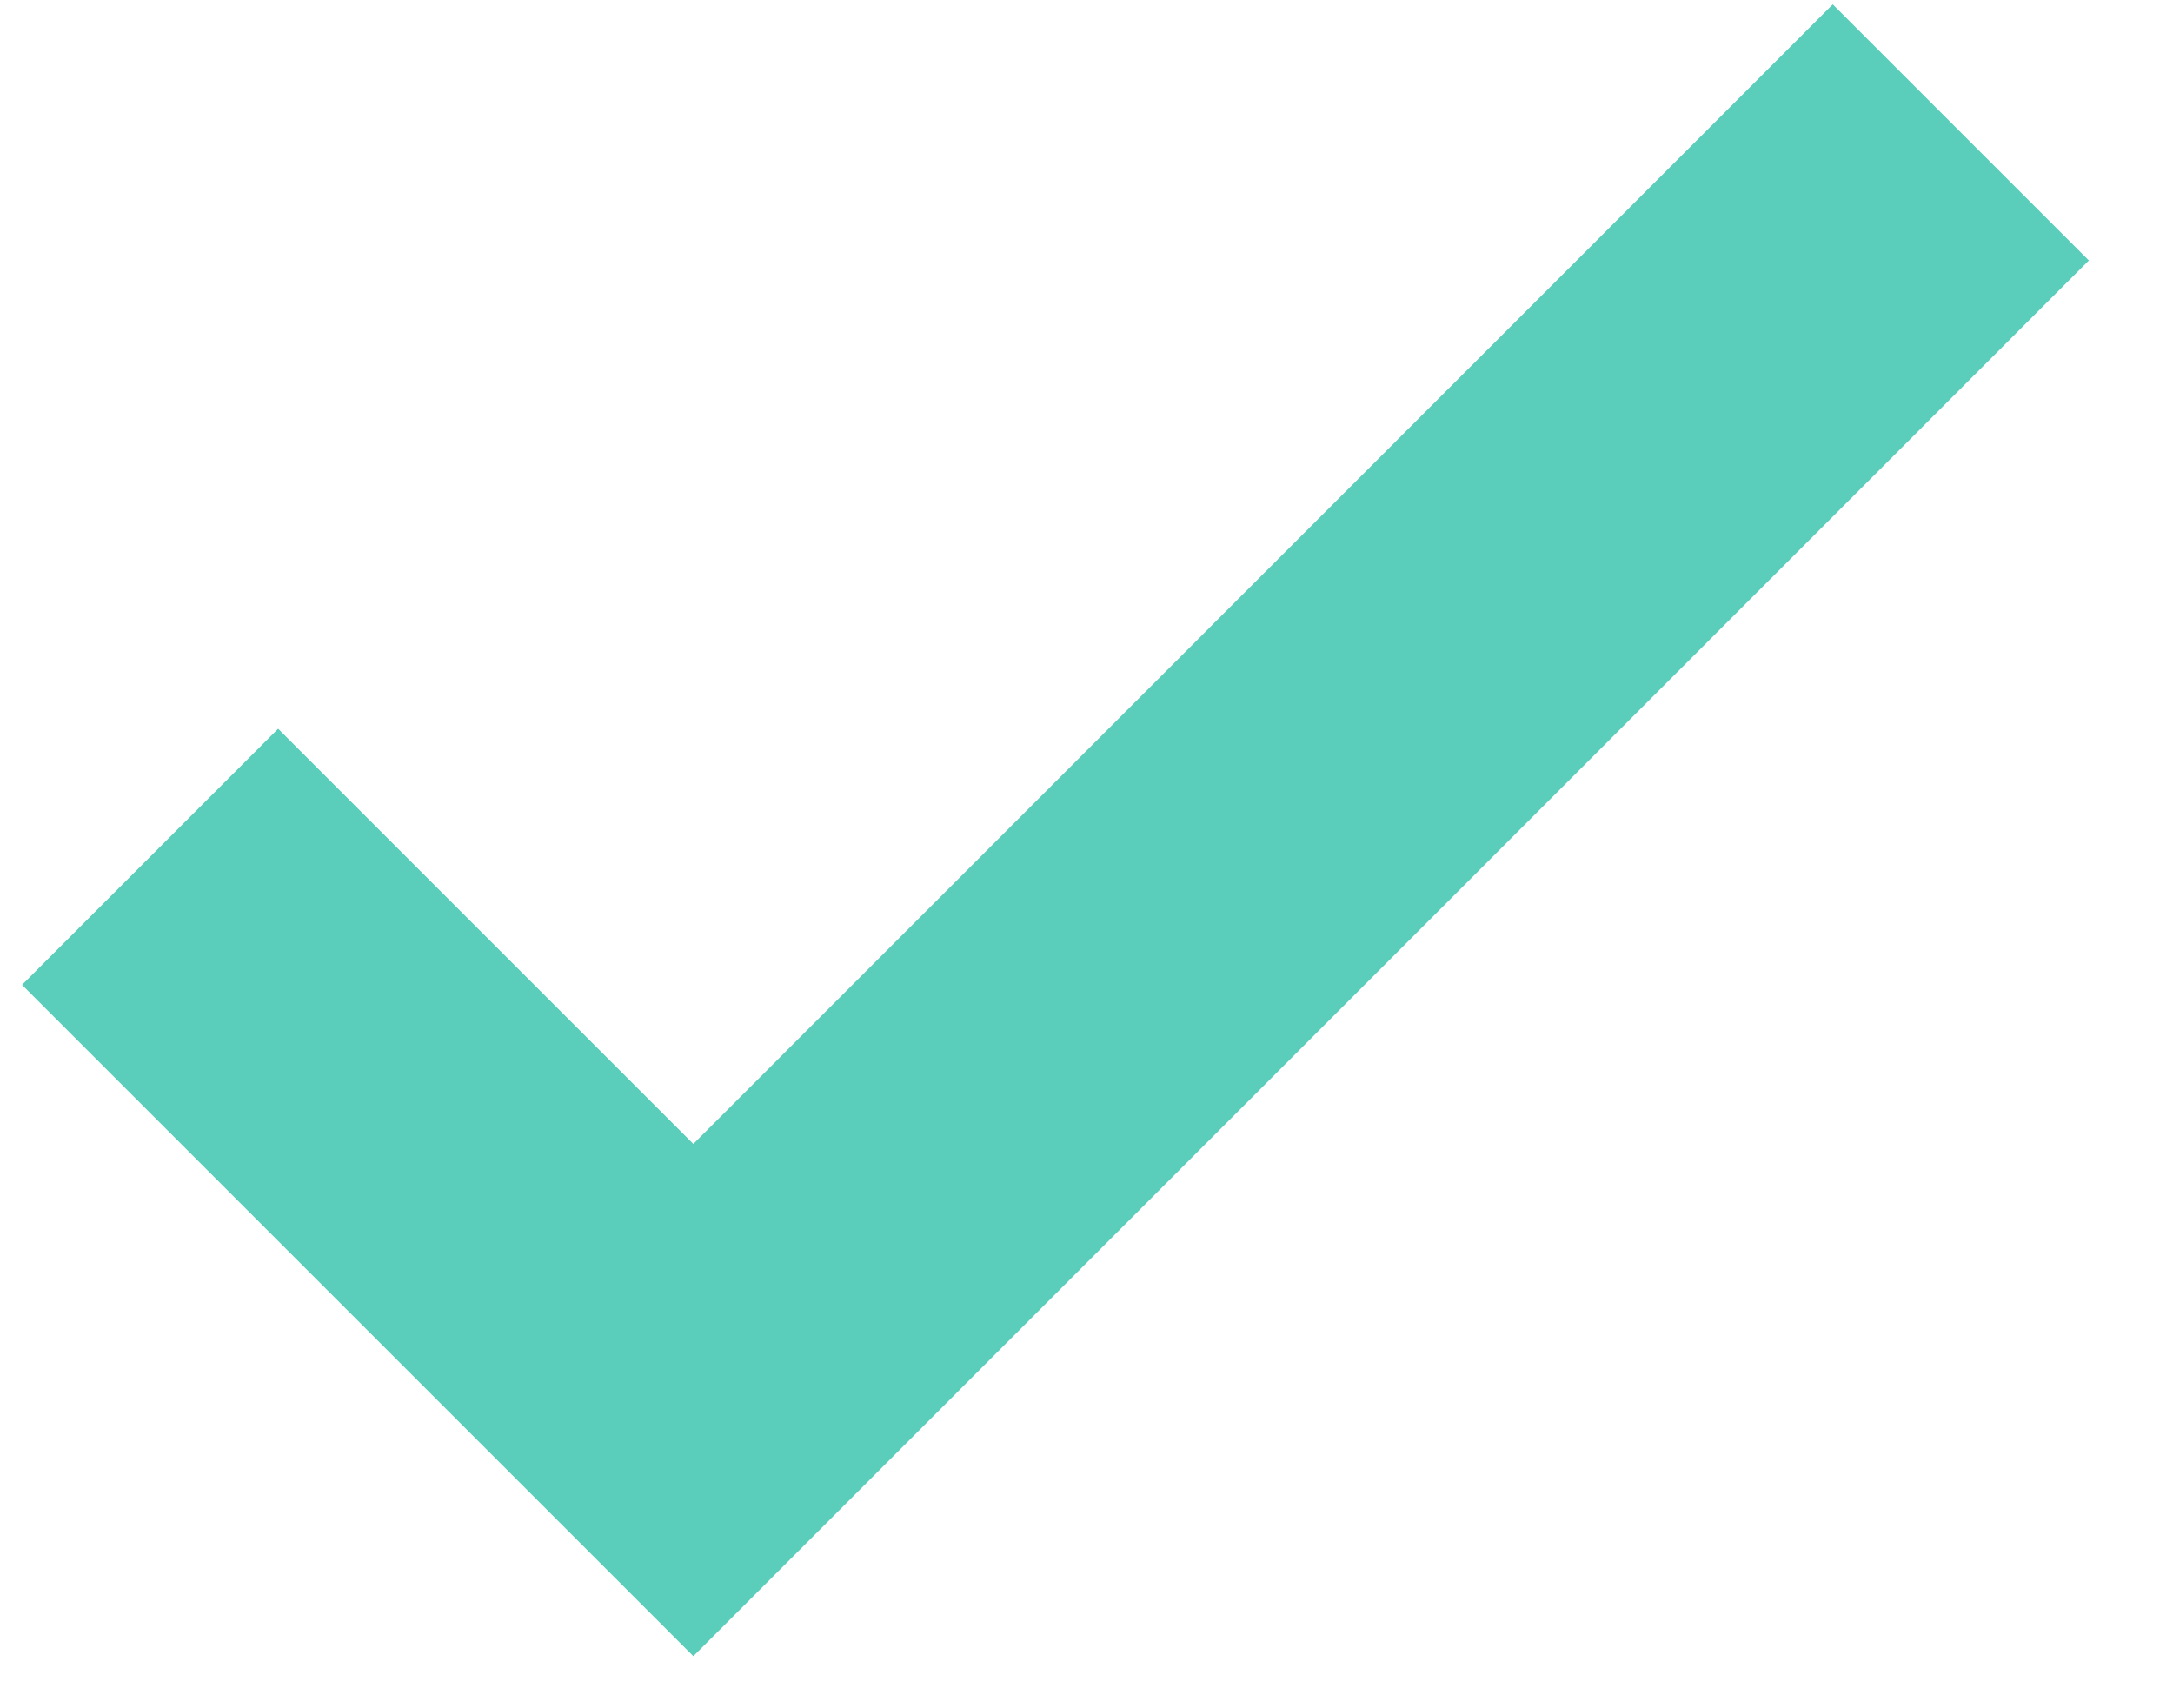
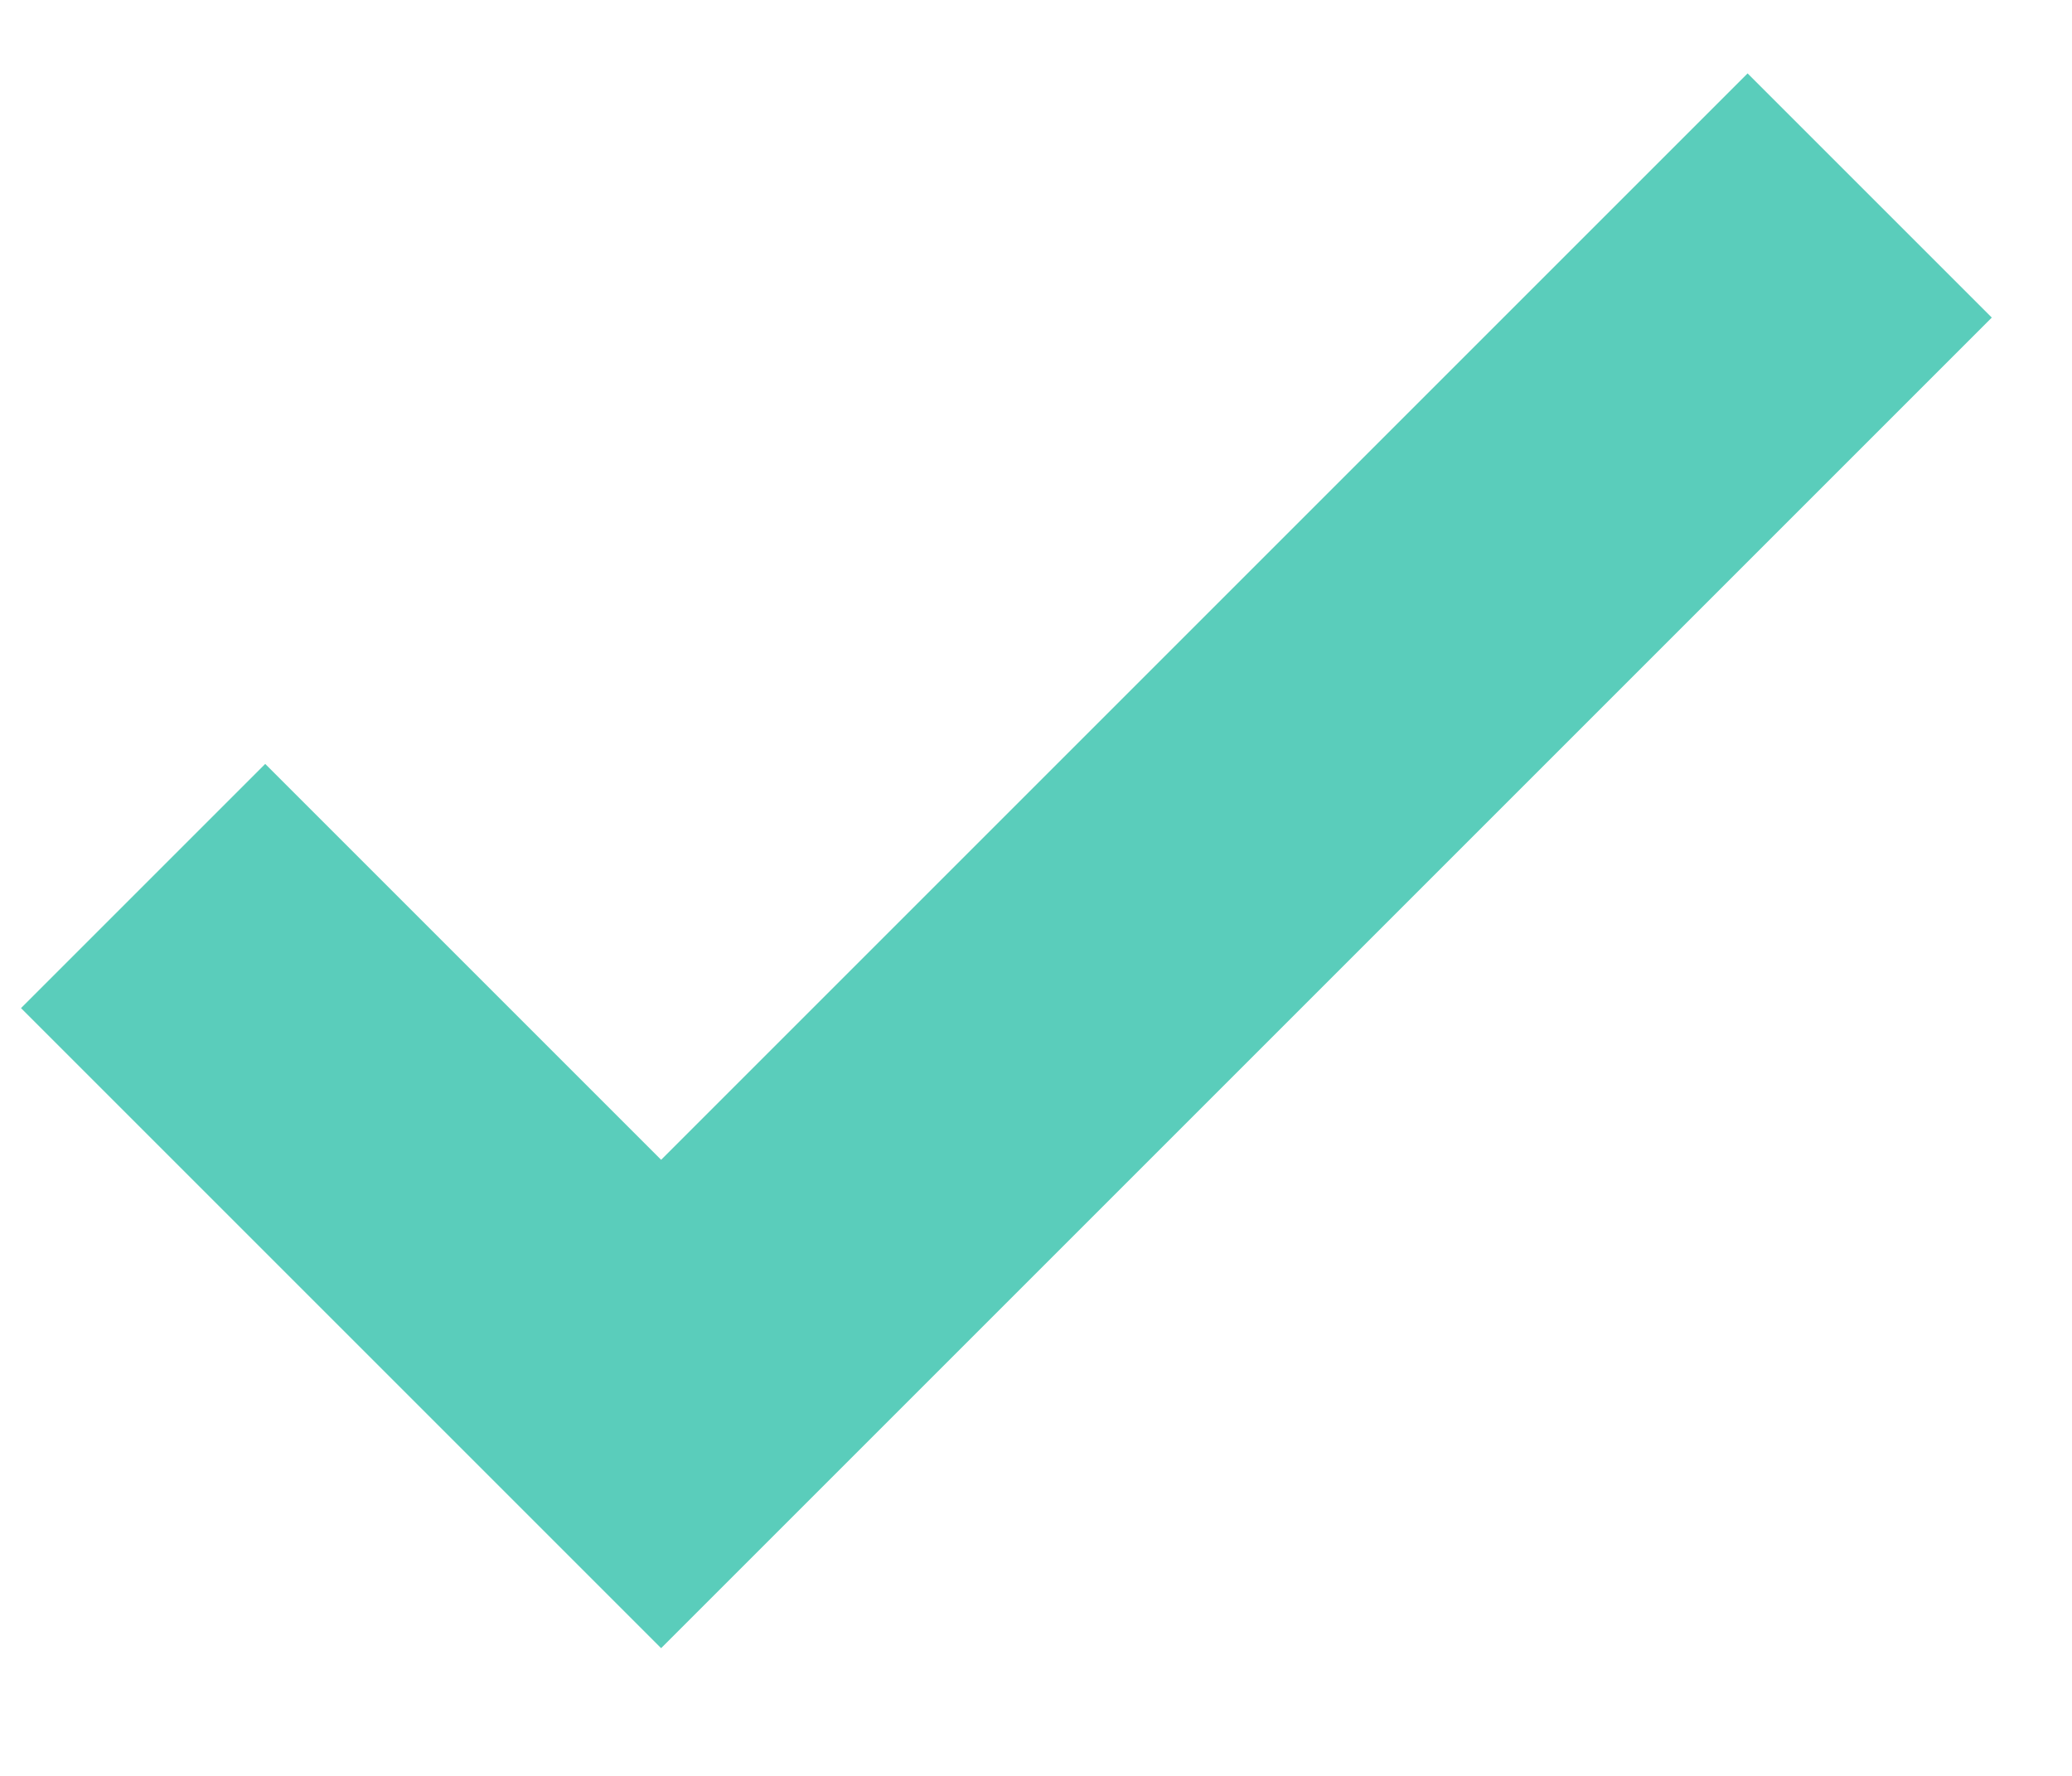
- <svg xmlns="http://www.w3.org/2000/svg" width="14" height="11" viewBox="0 0 14 11" fill="none">
-   <path fill-rule="evenodd" clip-rule="evenodd" d="M13.458 1.678L4.467 10.67L0.142 6.345L1.792 4.695L4.467 7.37L11.808 0.028L13.458 1.678Z" fill="#5ACDBB" />
+ <svg xmlns="http://www.w3.org/2000/svg" width="14" height="12" viewBox="0 0 14 12" fill="none">
+   <path fill-rule="evenodd" clip-rule="evenodd" d="M13.458 2.146L4.467 11.137L0.142 6.812L1.792 5.162L4.467 7.837L11.808 0.496L13.458 2.146Z" fill="#5ACDBB" />
</svg>
